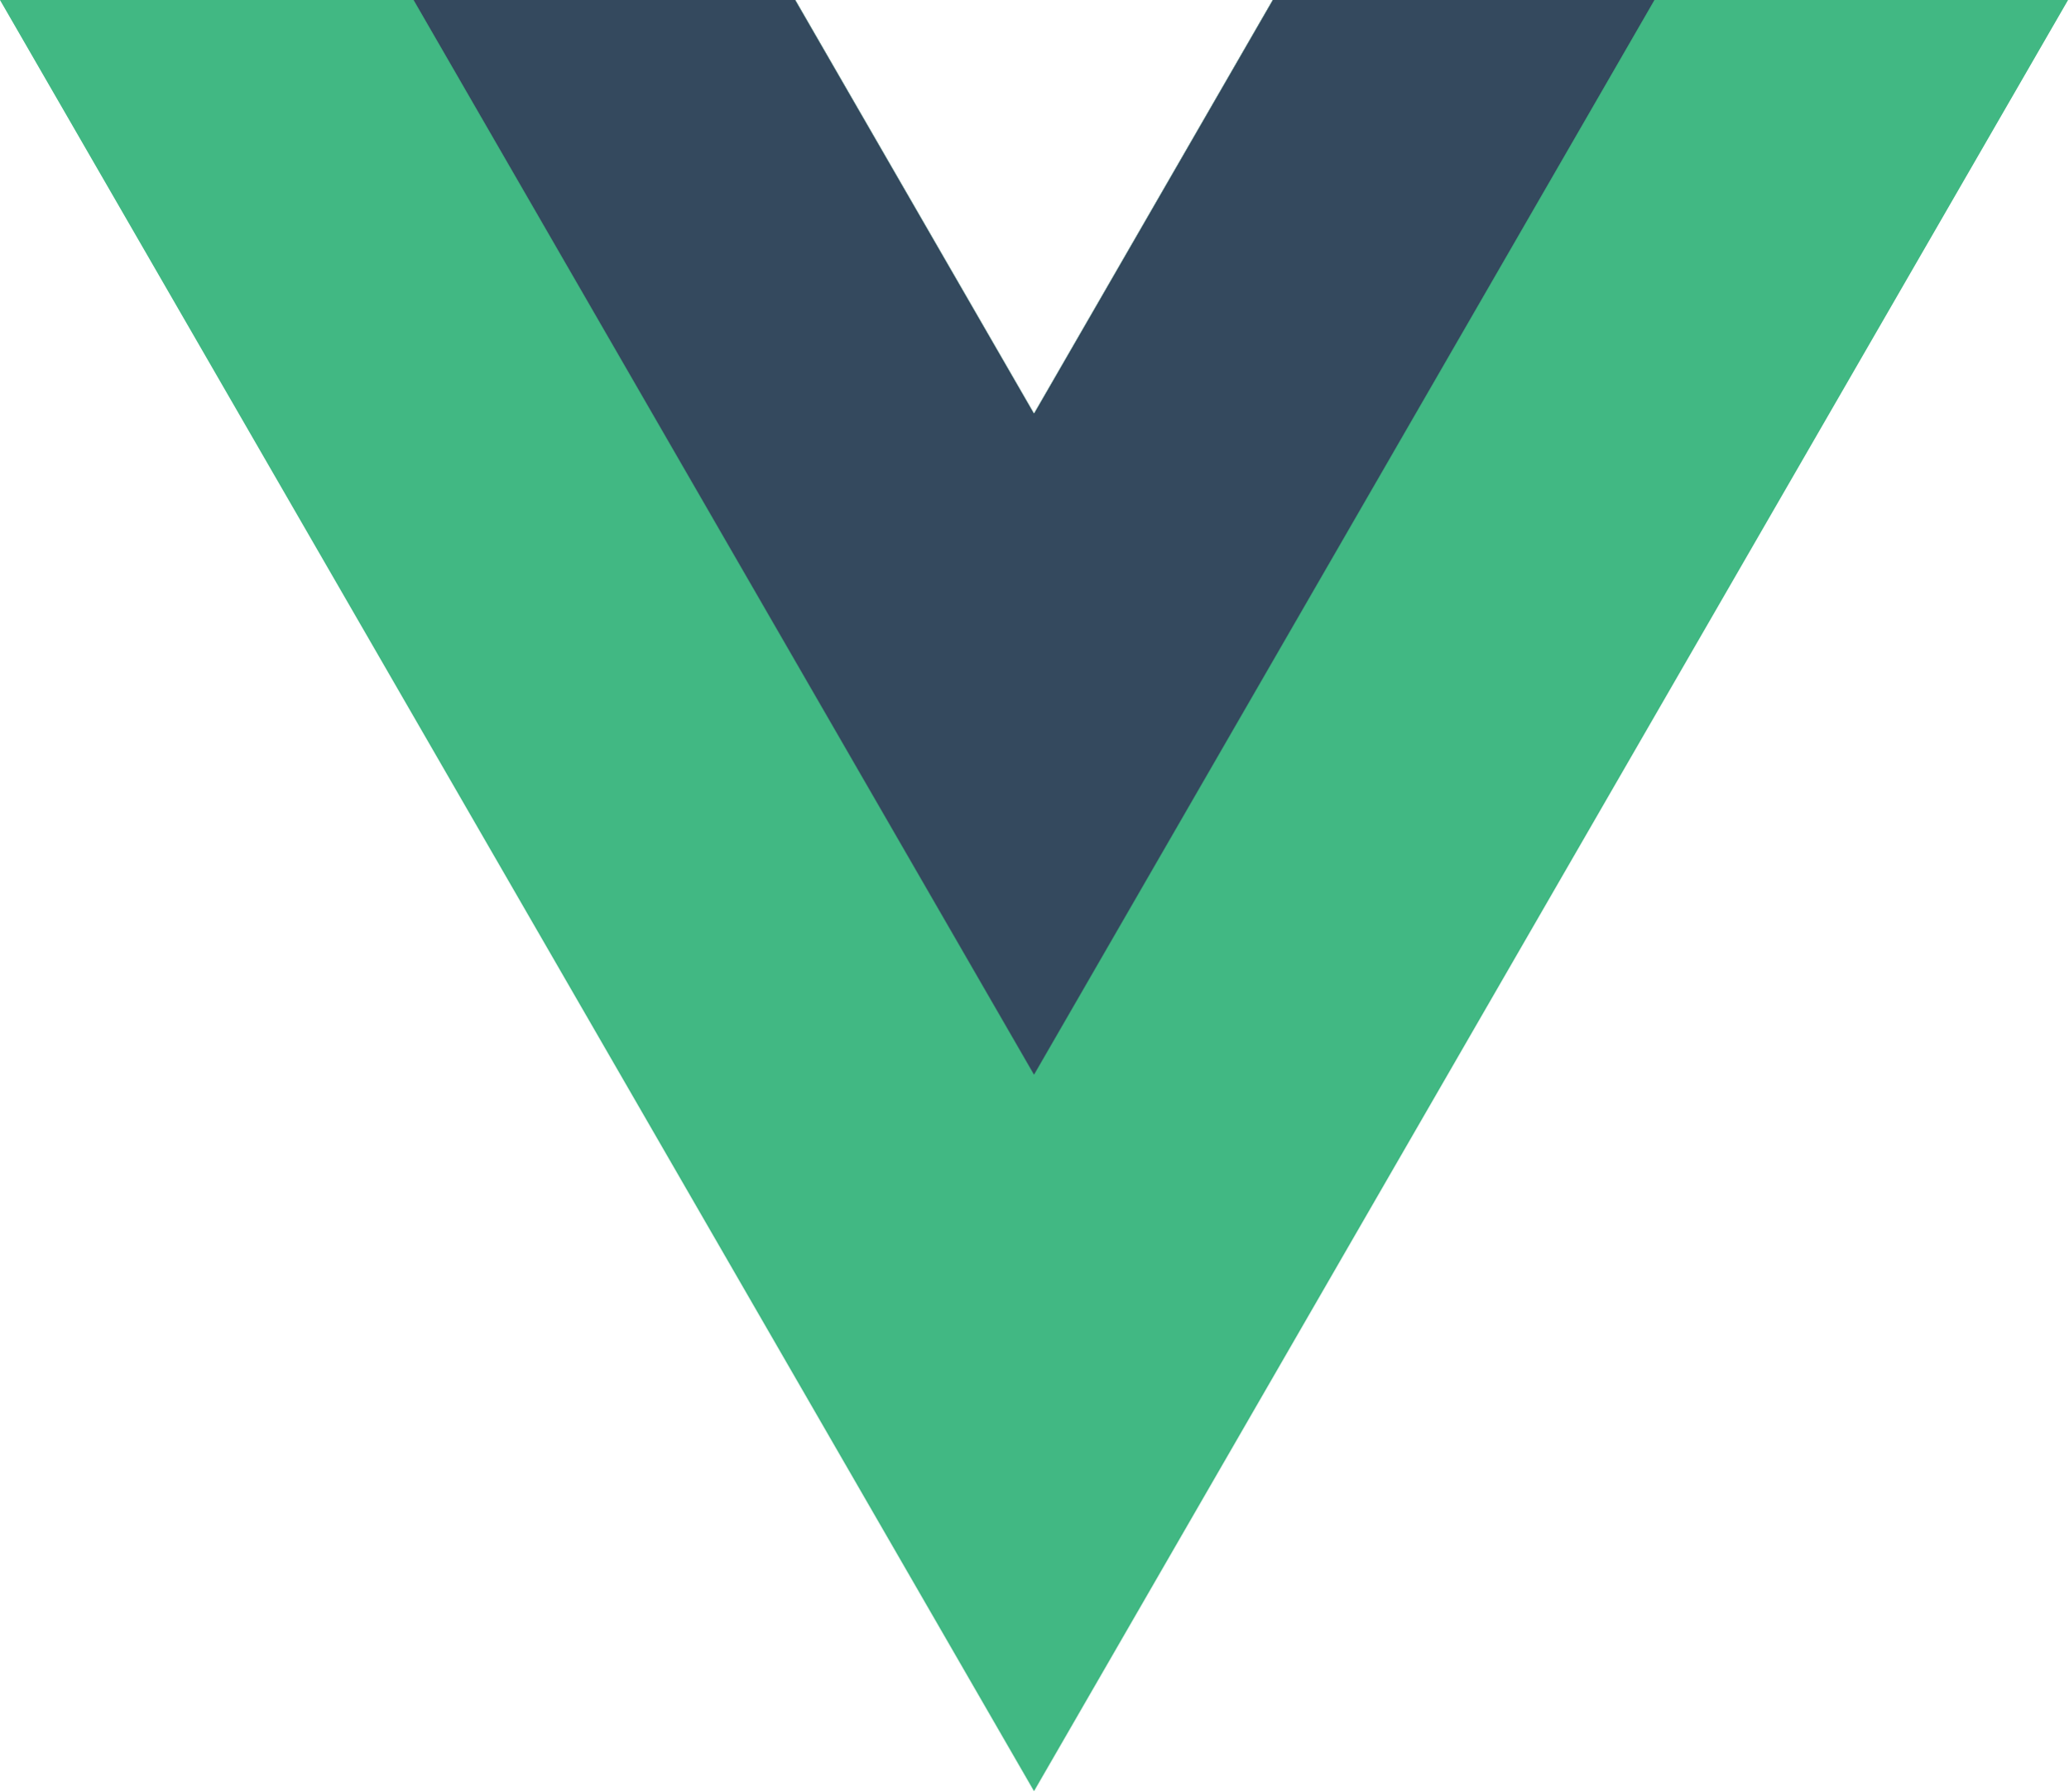
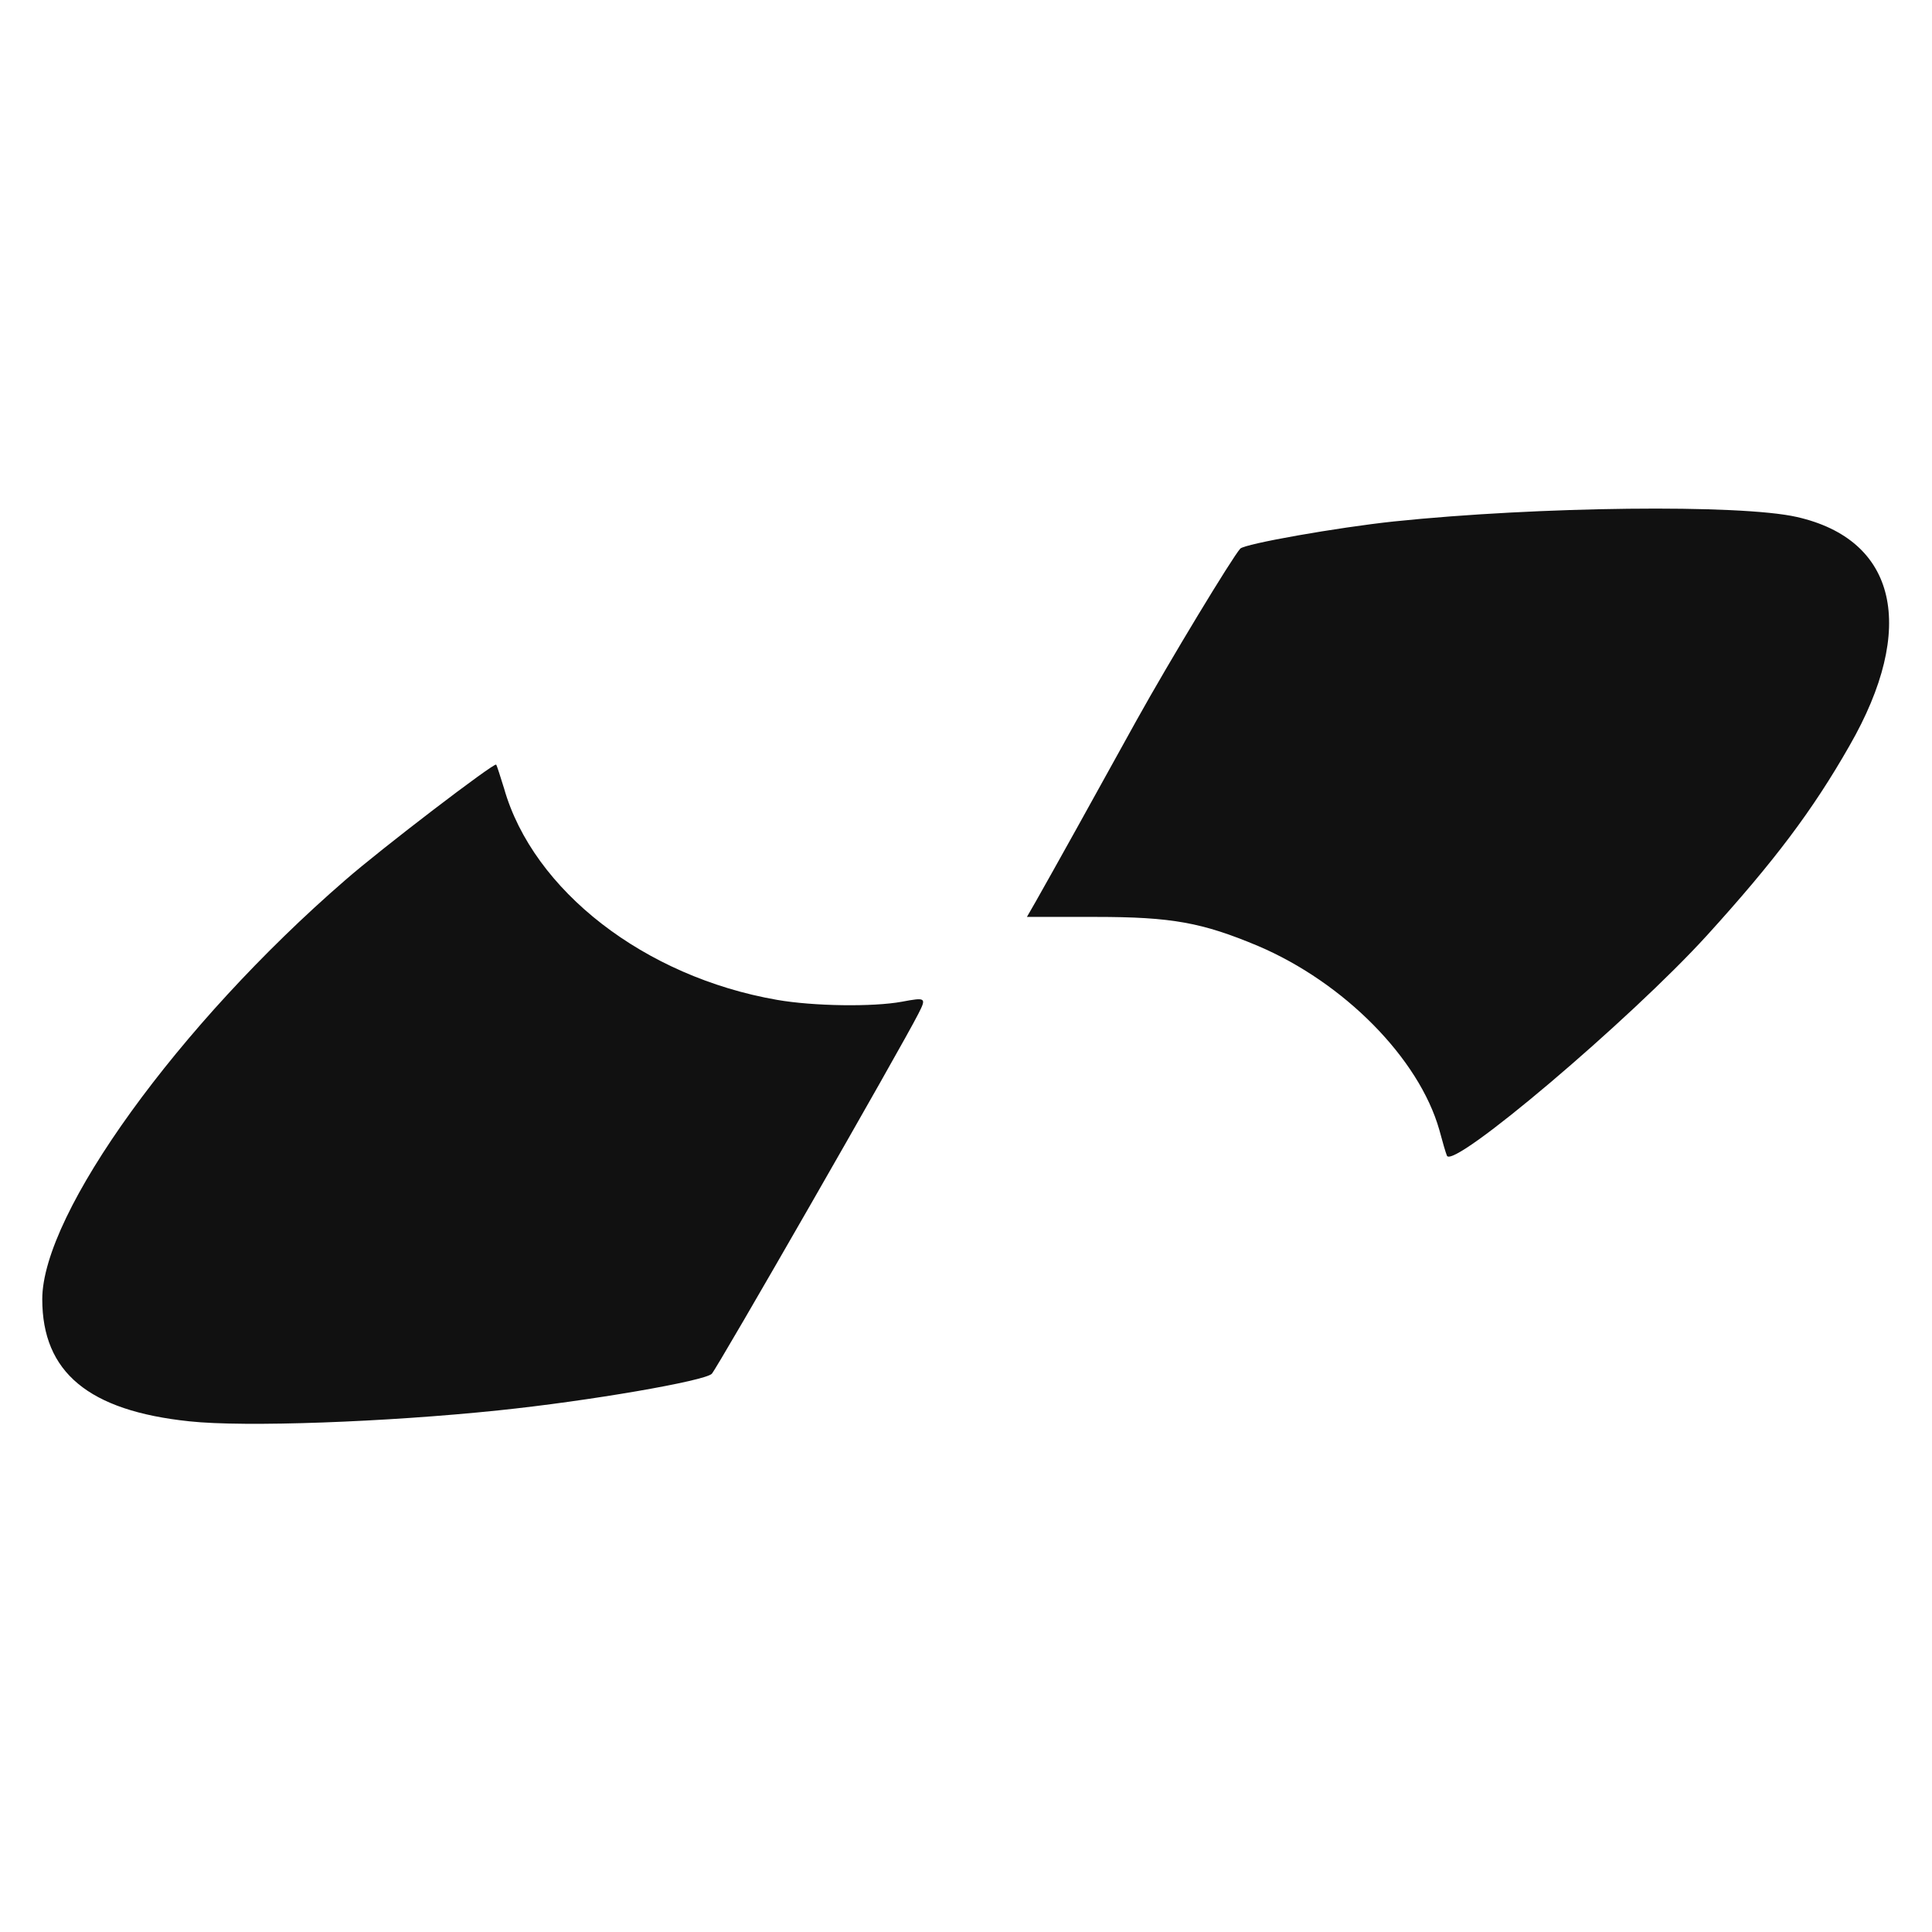
- <svg xmlns="http://www.w3.org/2000/svg" viewBox="0 0 261.76 226.69">
-   <path d="M161.096.001l-30.225 52.351L100.647.001H-.005l130.877 226.688L261.749.001z" fill="#41b883" />
-   <path d="M161.096.001l-30.225 52.351L100.647.001H52.346l78.526 136.01L209.398.001z" fill="#34495e" />
+ <svg xmlns="http://www.w3.org/2000/svg" viewBox="0 0 512 512">
+   <g transform="translate(10.2 133.6) scale(0.99902)">
+     <path fill="#111" fill-rule="evenodd" d="M40.0 243.3C13.3 240.5 1.0 230.3 1.0 210.9C1.0 188.1 37.2 138.0 81.3 99.8C90.9 91.4 120.9 68.5 121.4 69.1C121.6 69.3 122.5 72.2 123.5 75.4C131.2 102.5 160.8 125.4 195.9 131.5C205.6 133.2 221.4 133.4 229.0 132.0C235.4 130.8 235.6 130.9 233.4 135.2C228.9 144.1 180.0 229.3 178.6 230.7C176.7 232.6 146.2 237.9 122.0 240.4C92.3 243.5 54.7 244.9 40.0 243.3ZM373.6 172.8C373.3 172.1 372.4 169.0 371.6 166.0C366.2 147.0 346.3 126.9 323.5 117.2C308.7 111.0 300.7 109.5 280.4 109.5L262.2 109.5L264.5 105.5C269.1 97.4 281.0 76.0 291.2 57.5C300.2 41.3 316.7 14.1 318.8 11.8C320.1 10.5 344.5 6.2 359.5 4.6C397.9 0.6 451.4 0.0 466.4 3.4C493.0 9.4 498.4 32.8 480.4 64.1C470.6 81.3 460.4 94.8 442.6 114.4C422.3 136.7 374.9 176.9 373.6 172.8Z" />
+   </g>
</svg>
